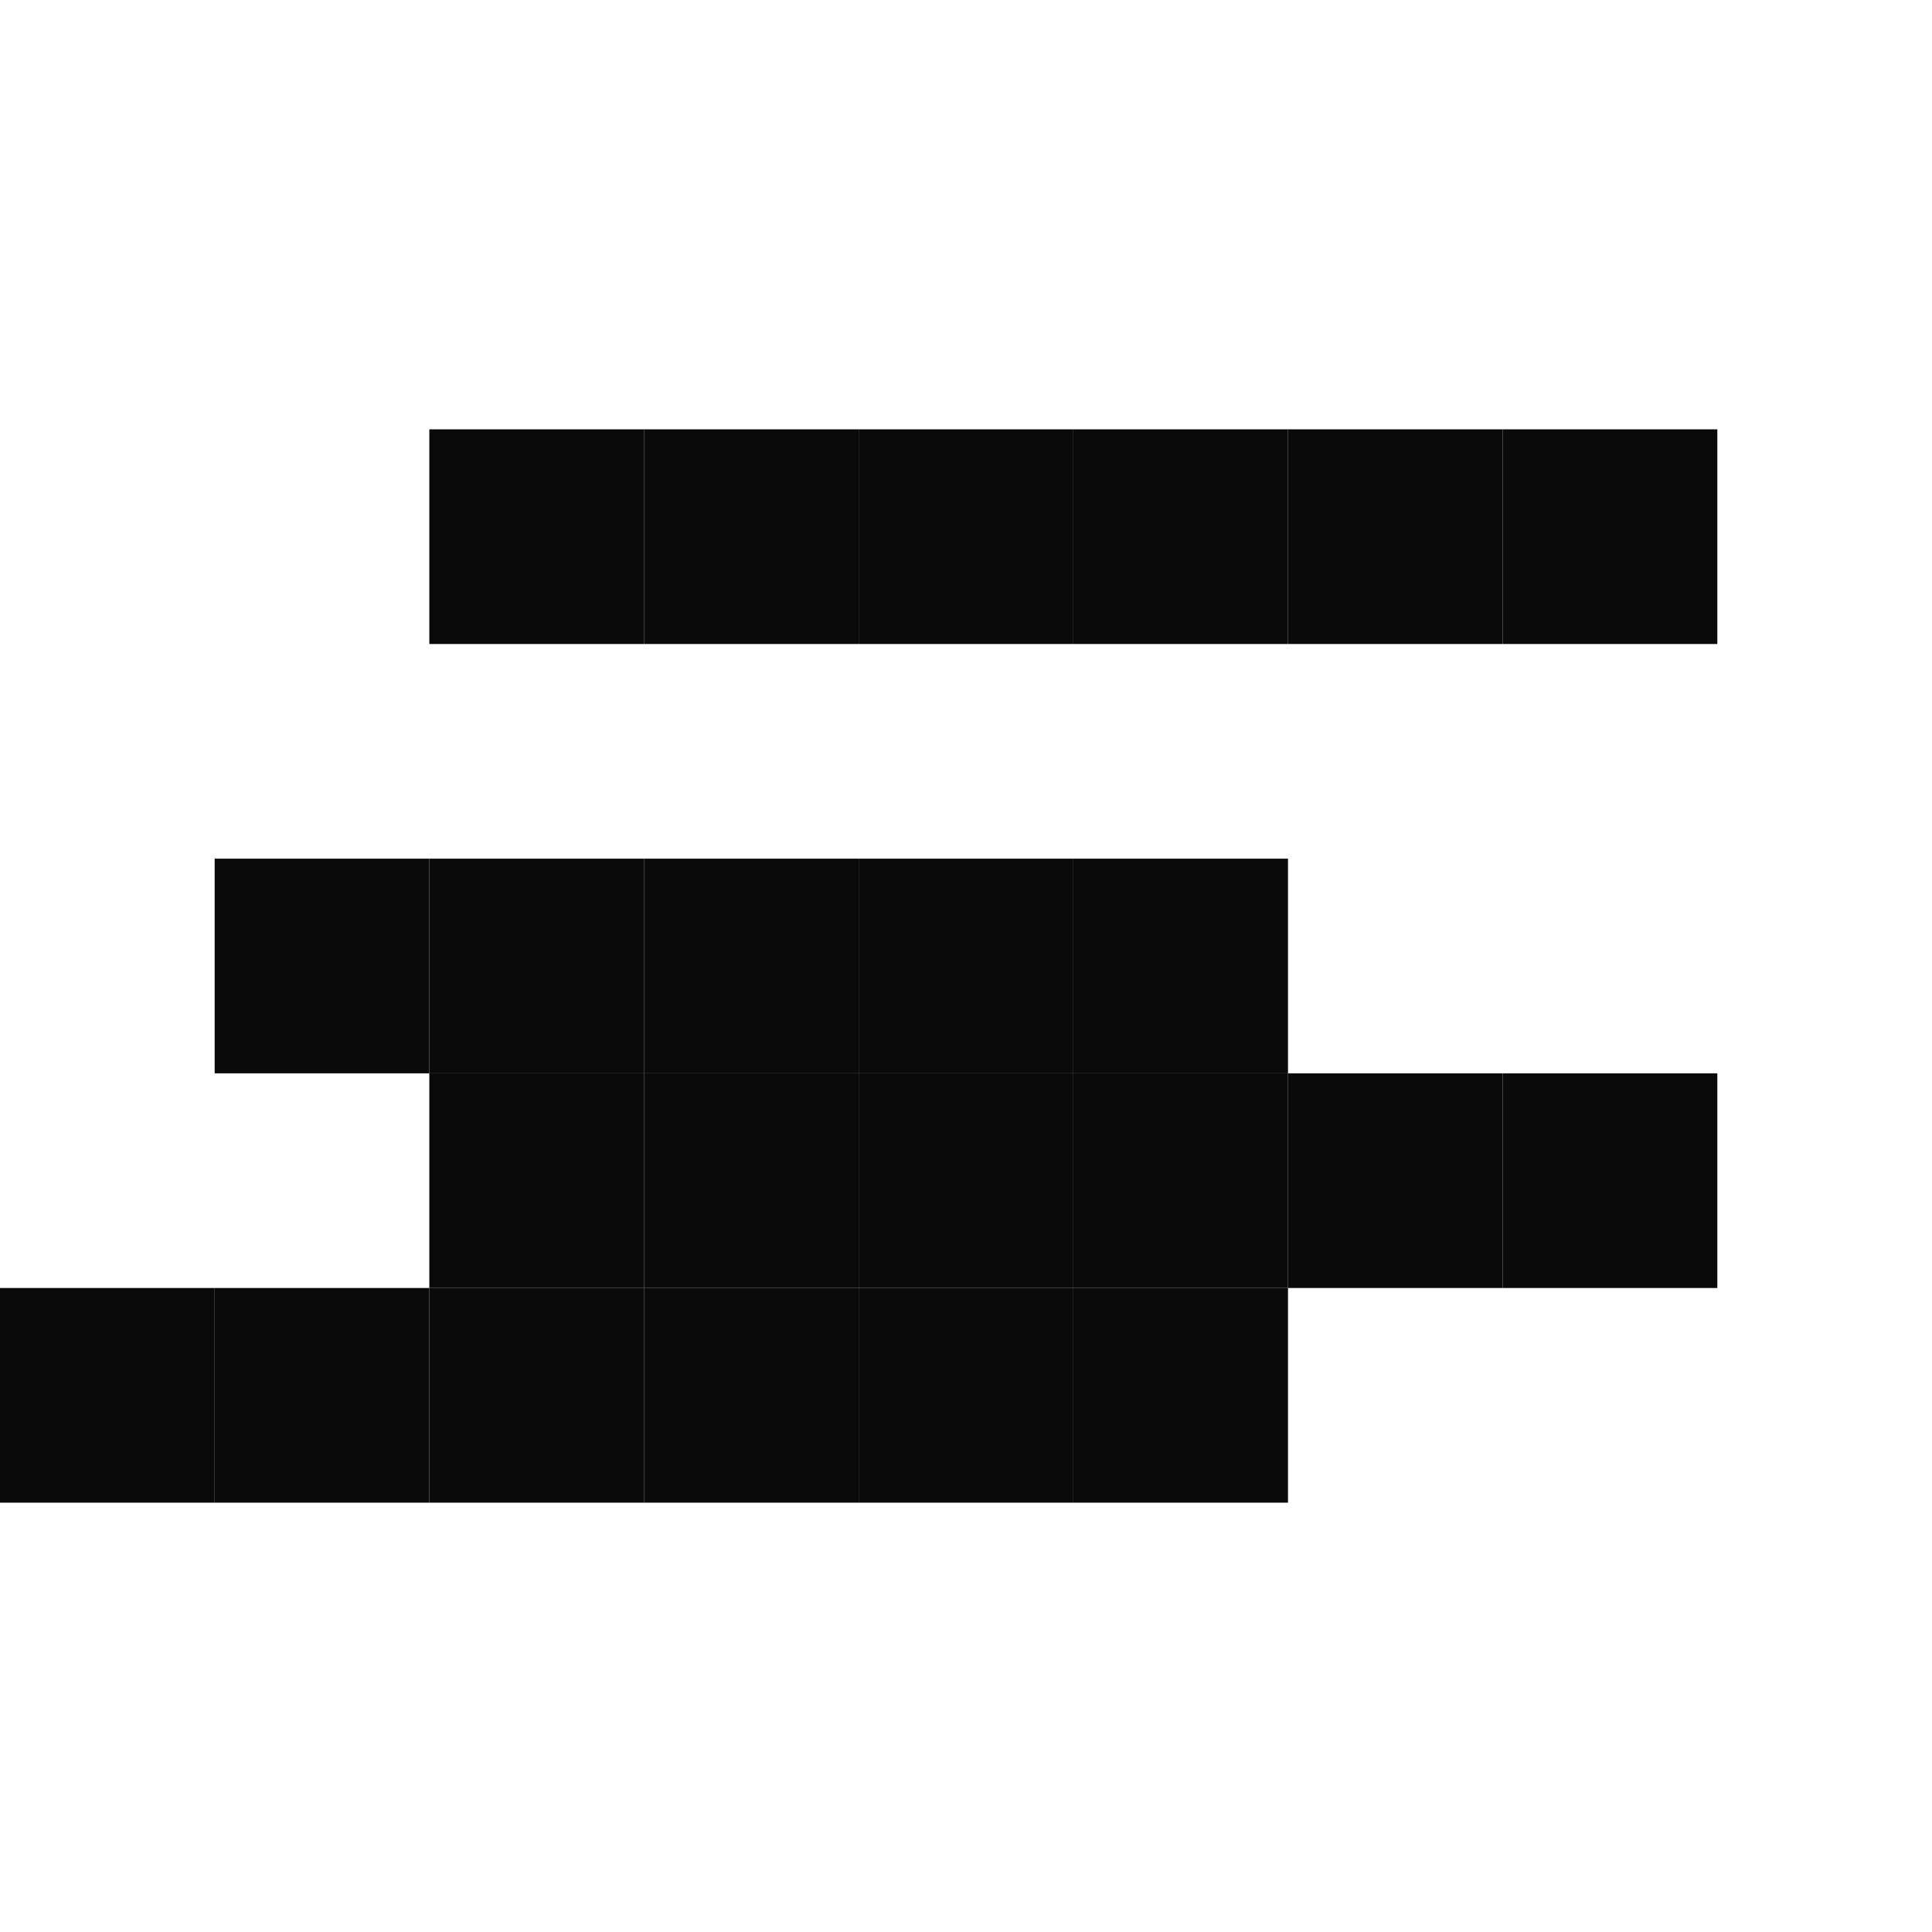
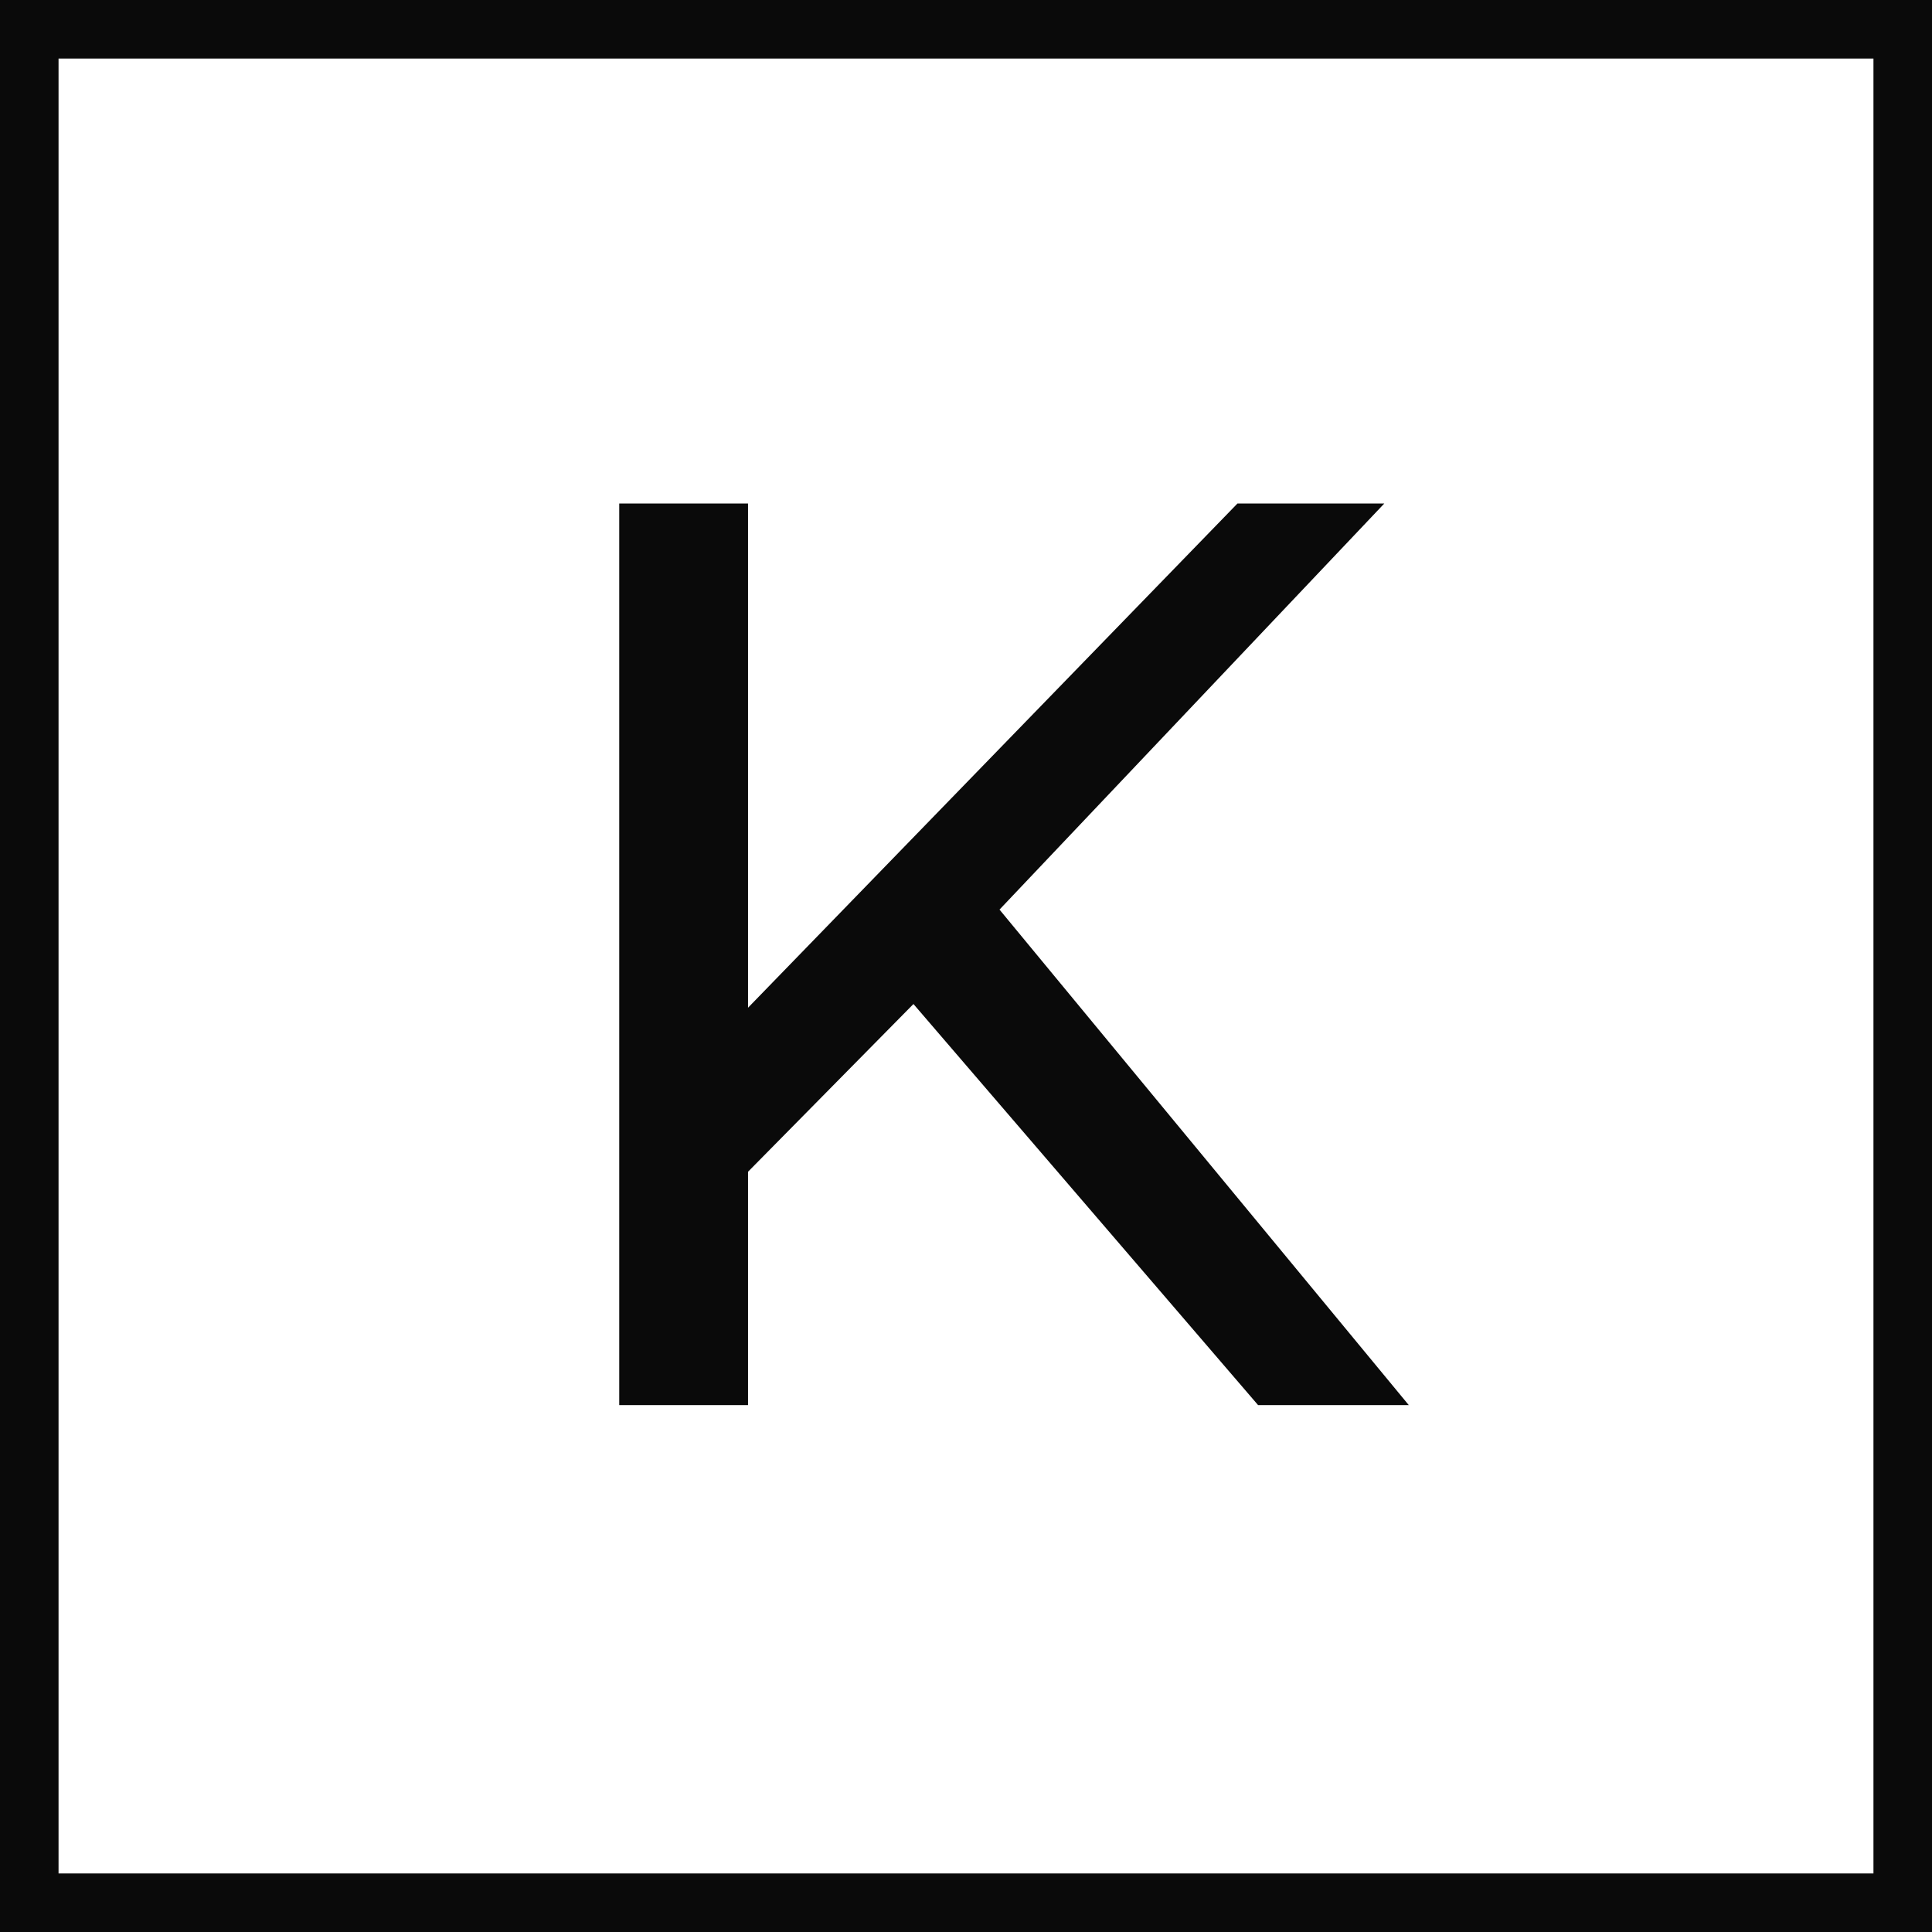
- <svg xmlns="http://www.w3.org/2000/svg" width="9" height="9" viewBox="0 0 9 9" fill="none">
+ <svg xmlns="http://www.w3.org/2000/svg" width="33" height="33" viewBox="0 0 33 33" fill="none">
  <style>
-   rect { fill: #0A0A0A; }
-   @media (prefers-color-scheme: dark) { rect { fill: #F2F2F2; } }
+   .frame { stroke: #0A0A0A; } .glyph { fill: #0A0A0A; }
+   @media (prefers-color-scheme: dark) { .frame { stroke: #F2F2F2; } .glyph { fill: #F2F2F2; } }
</style>
-   <g transform="translate(0,2)">
-     <rect x="6" y="3" width="1" height="1" />
-     <rect x="6" width="1" height="1" />
-     <rect x="3" y="3" width="1" height="1" />
-     <rect x="5" y="3" width="1" height="1" />
-     <rect x="5" width="1" height="1" />
-     <rect x="3" width="1" height="1" />
-     <rect x="3" y="4" width="1" height="1" />
-     <rect x="5" y="4" width="1" height="1" />
-     <rect x="5" y="2" width="1" height="1" />
-     <rect x="3" y="2" width="1" height="1" />
-     <rect x="1" y="4" width="1" height="1" />
-     <rect y="4" width="1" height="1" />
-     <rect x="1" y="2" width="1" height="1" />
-     <rect x="7" y="3" width="1" height="1" />
-     <rect x="7" width="1" height="1" />
-     <rect x="2" y="3" width="1" height="1" />
-     <rect x="4" y="3" width="1" height="1" />
-     <rect x="4" width="1" height="1" />
-     <rect x="2" width="1" height="1" />
-     <rect x="2" y="4" width="1" height="1" />
-     <rect x="4" y="4" width="1" height="1" />
-     <rect x="4" y="2" width="1" height="1" />
-     <rect x="2" y="2" width="1" height="1" />
-   </g>
+   <rect class="frame" x="0.5" y="0.5" width="32" height="32" fill="none" stroke-width="1" />
+   <path class="glyph" d="M12.513 20.282L12.403 17.598L21.137 8.6H23.645L16.891 15.728L15.659 17.092L12.513 20.282ZM10.577 24V8.6H12.777V24H10.577ZM21.489 24L15.175 16.652L16.649 15.024L24.063 24H21.489Z" />
</svg>
